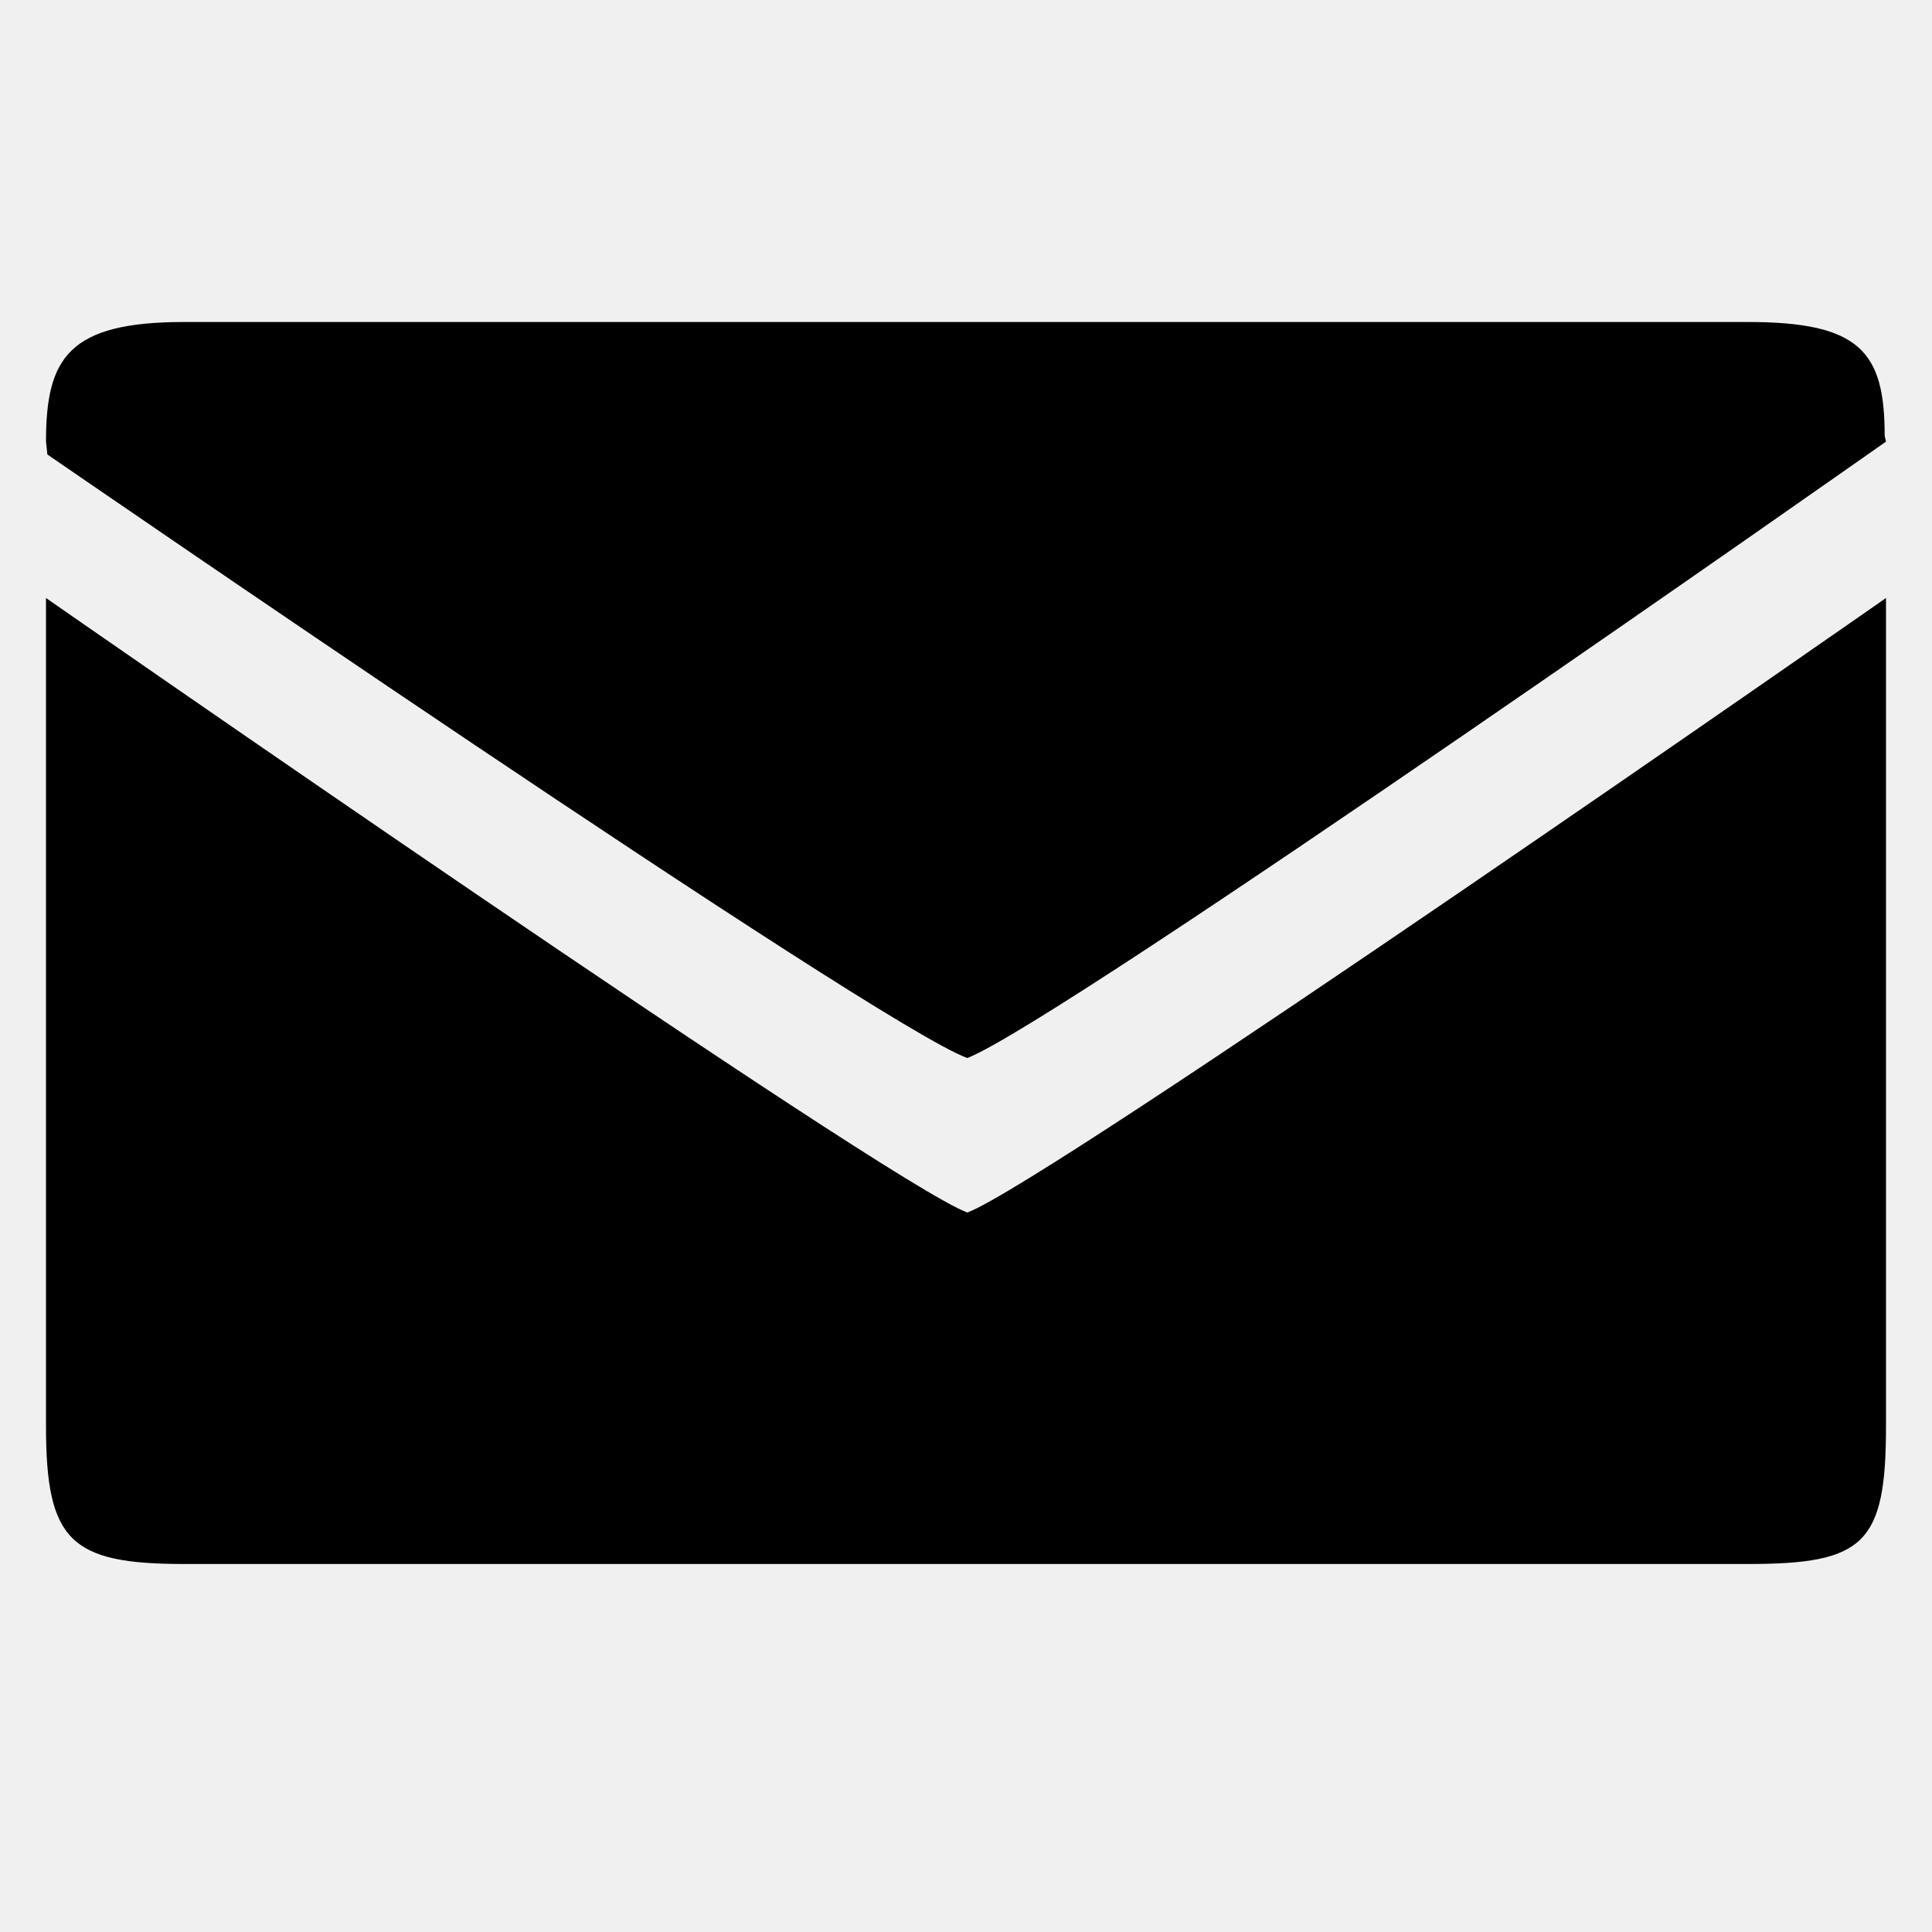
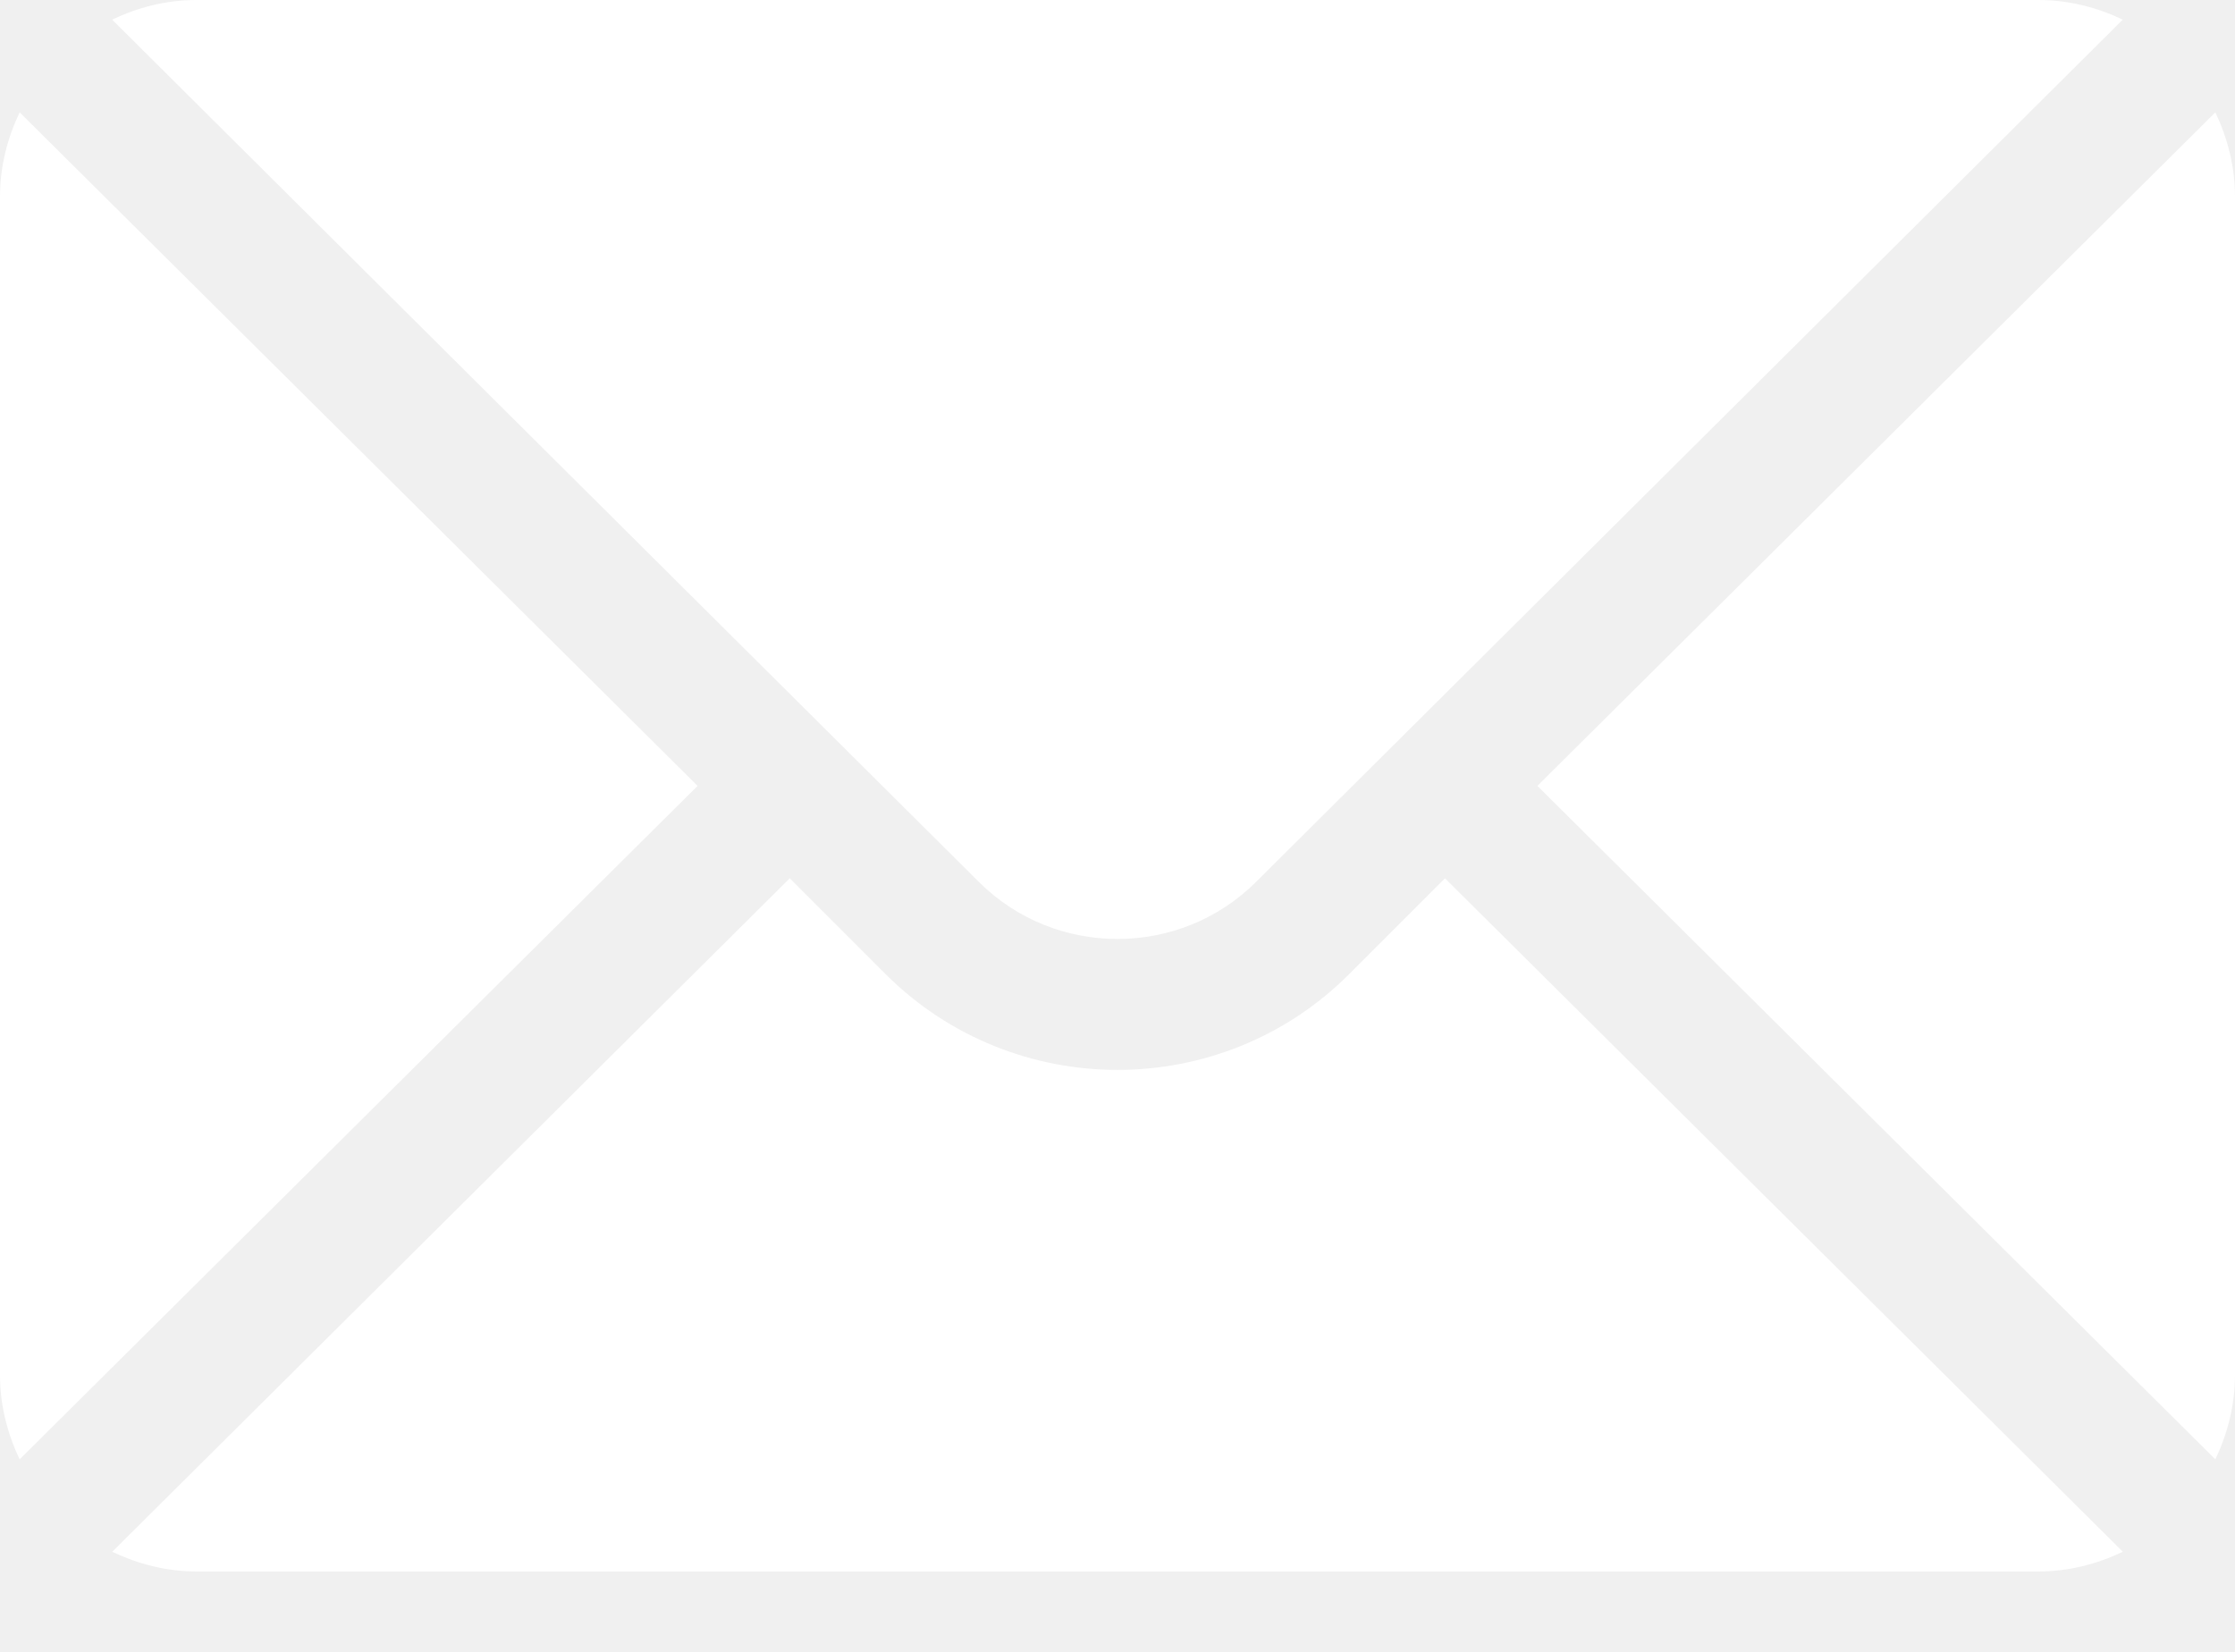
- <svg xmlns="http://www.w3.org/2000/svg" version="1.1" baseProfile="tiny" id="Layer_1" x="0px" y="0px" width="42px" height="42px" viewBox="-0.5 0.5 42 42" xml:space="preserve">
-   <path d="M40.5,31.5v-18c0,0-18.2,12.7-19.97,13.359C18.79,26.23,0.5,13.5,0.5,13.5v18c0,2.5,0.53,3,3,3h34  C40.029,34.5,40.5,34.061,40.5,31.5z M40.471,9.971c0-1.821-0.531-2.471-2.971-2.471h-34c-2.51,0-3,0.78-3,2.6l0.03,0.28  c0,0,18.069,12.44,20,13.12C22.57,22.71,40.5,10.1,40.5,10.1L40.471,9.971z" />
+ <svg xmlns="http://www.w3.org/2000/svg" width="23" height="17" viewBox="0 0 23 17" fill="#ffffff">
+   <g clip-path="url(#clip0_339:770)">
+     <path d="M22.798 1.156L15.821 8.088L22.798 15.019C22.923 14.754 23 14.462 23 14.152V2.023C23 1.713 22.923 1.421 22.798 1.156Z" fill="#ffffff" />
+     <path d="M20.978 0H2.021C1.711 0 1.419 0.076 1.154 0.202L10.071 9.074C10.857 9.86 12.142 9.86 12.928 9.074L21.845 0.202C21.58 0.076 21.288 0 20.978 0Z" fill="#ffffff" />
+     <path d="M0.202 1.156C0.076 1.421 0 1.713 0 2.023V14.152C0 14.462 0.076 14.754 0.202 15.019L7.179 8.088L0.202 1.156Z" fill="#ffffff" />
+     <path d="M14.87 9.039L13.882 10.027C12.57 11.339 10.432 11.339 9.115 10.027L8.127 9.039L1.155 15.97C1.42 16.096 1.712 16.173 2.022 16.173H20.979C21.289 16.173 21.581 16.096 21.846 15.97L14.87 9.039Z" fill="#ffffff" />
+   </g>
+   <defs>
+     <clipPath id="clip0_339:770">
+       <rect width="23" height="16.172" fill="#ffffff" />
+     </clipPath>
+   </defs>
</svg>
